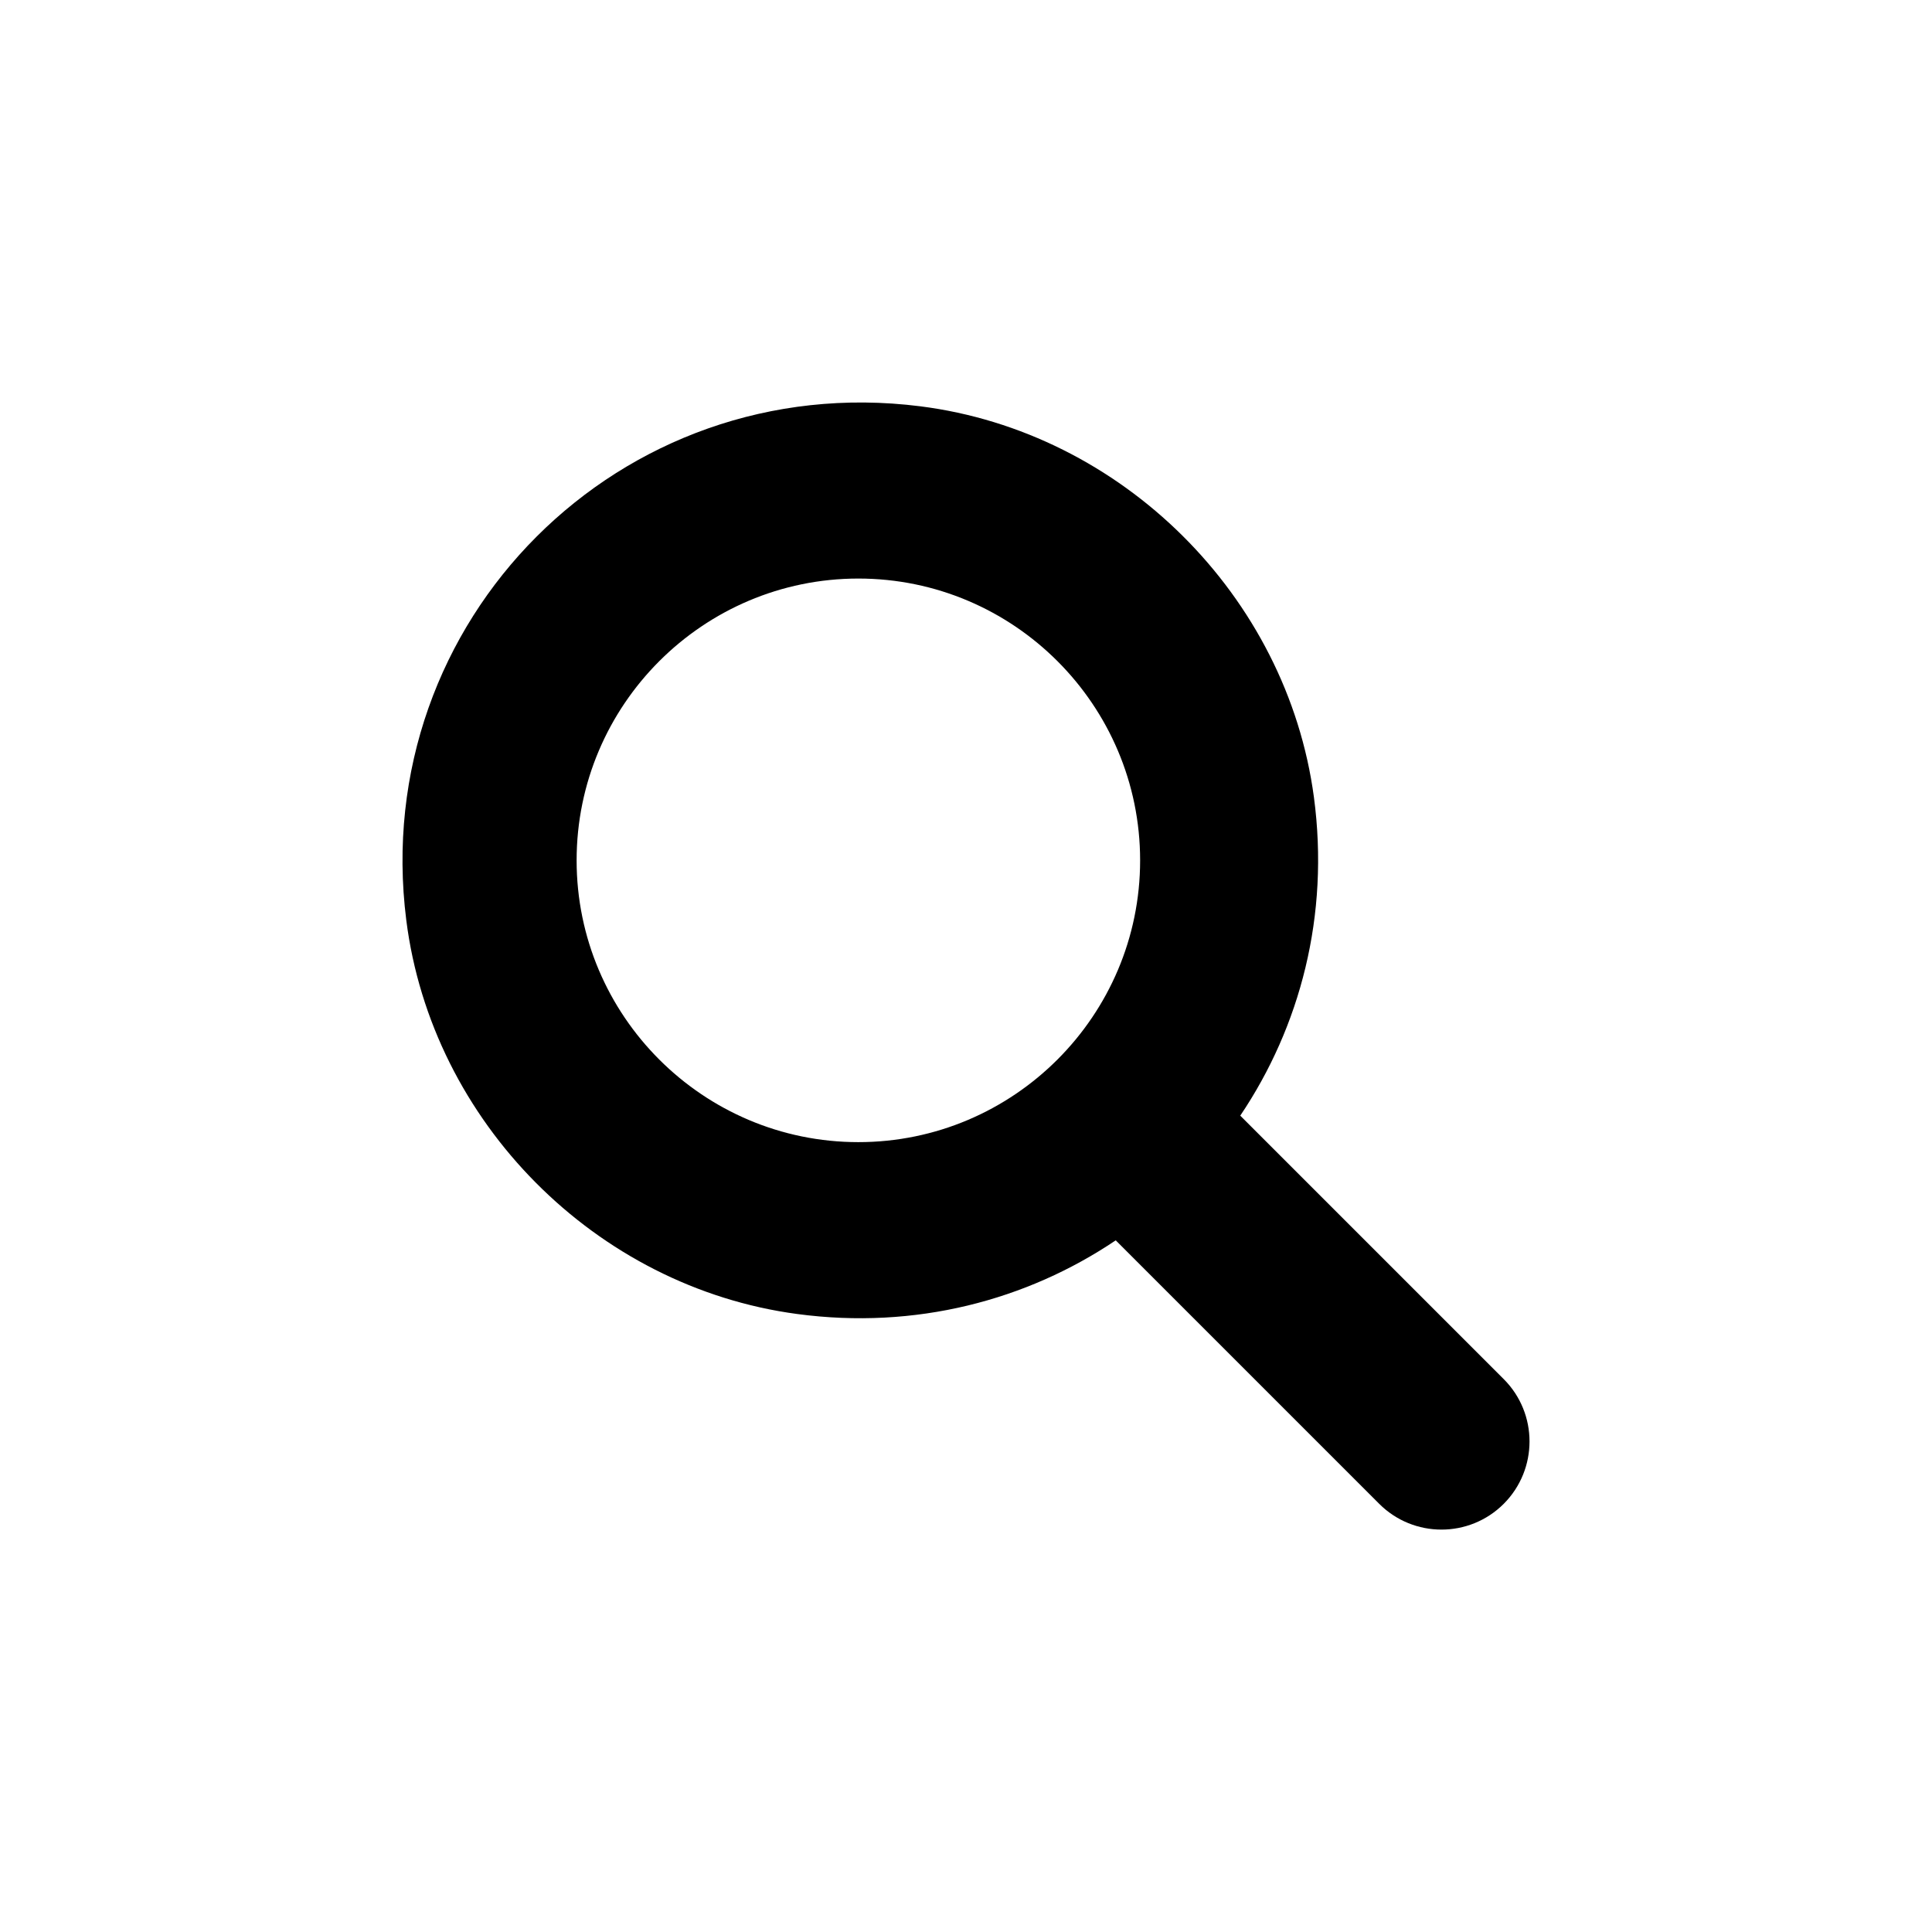
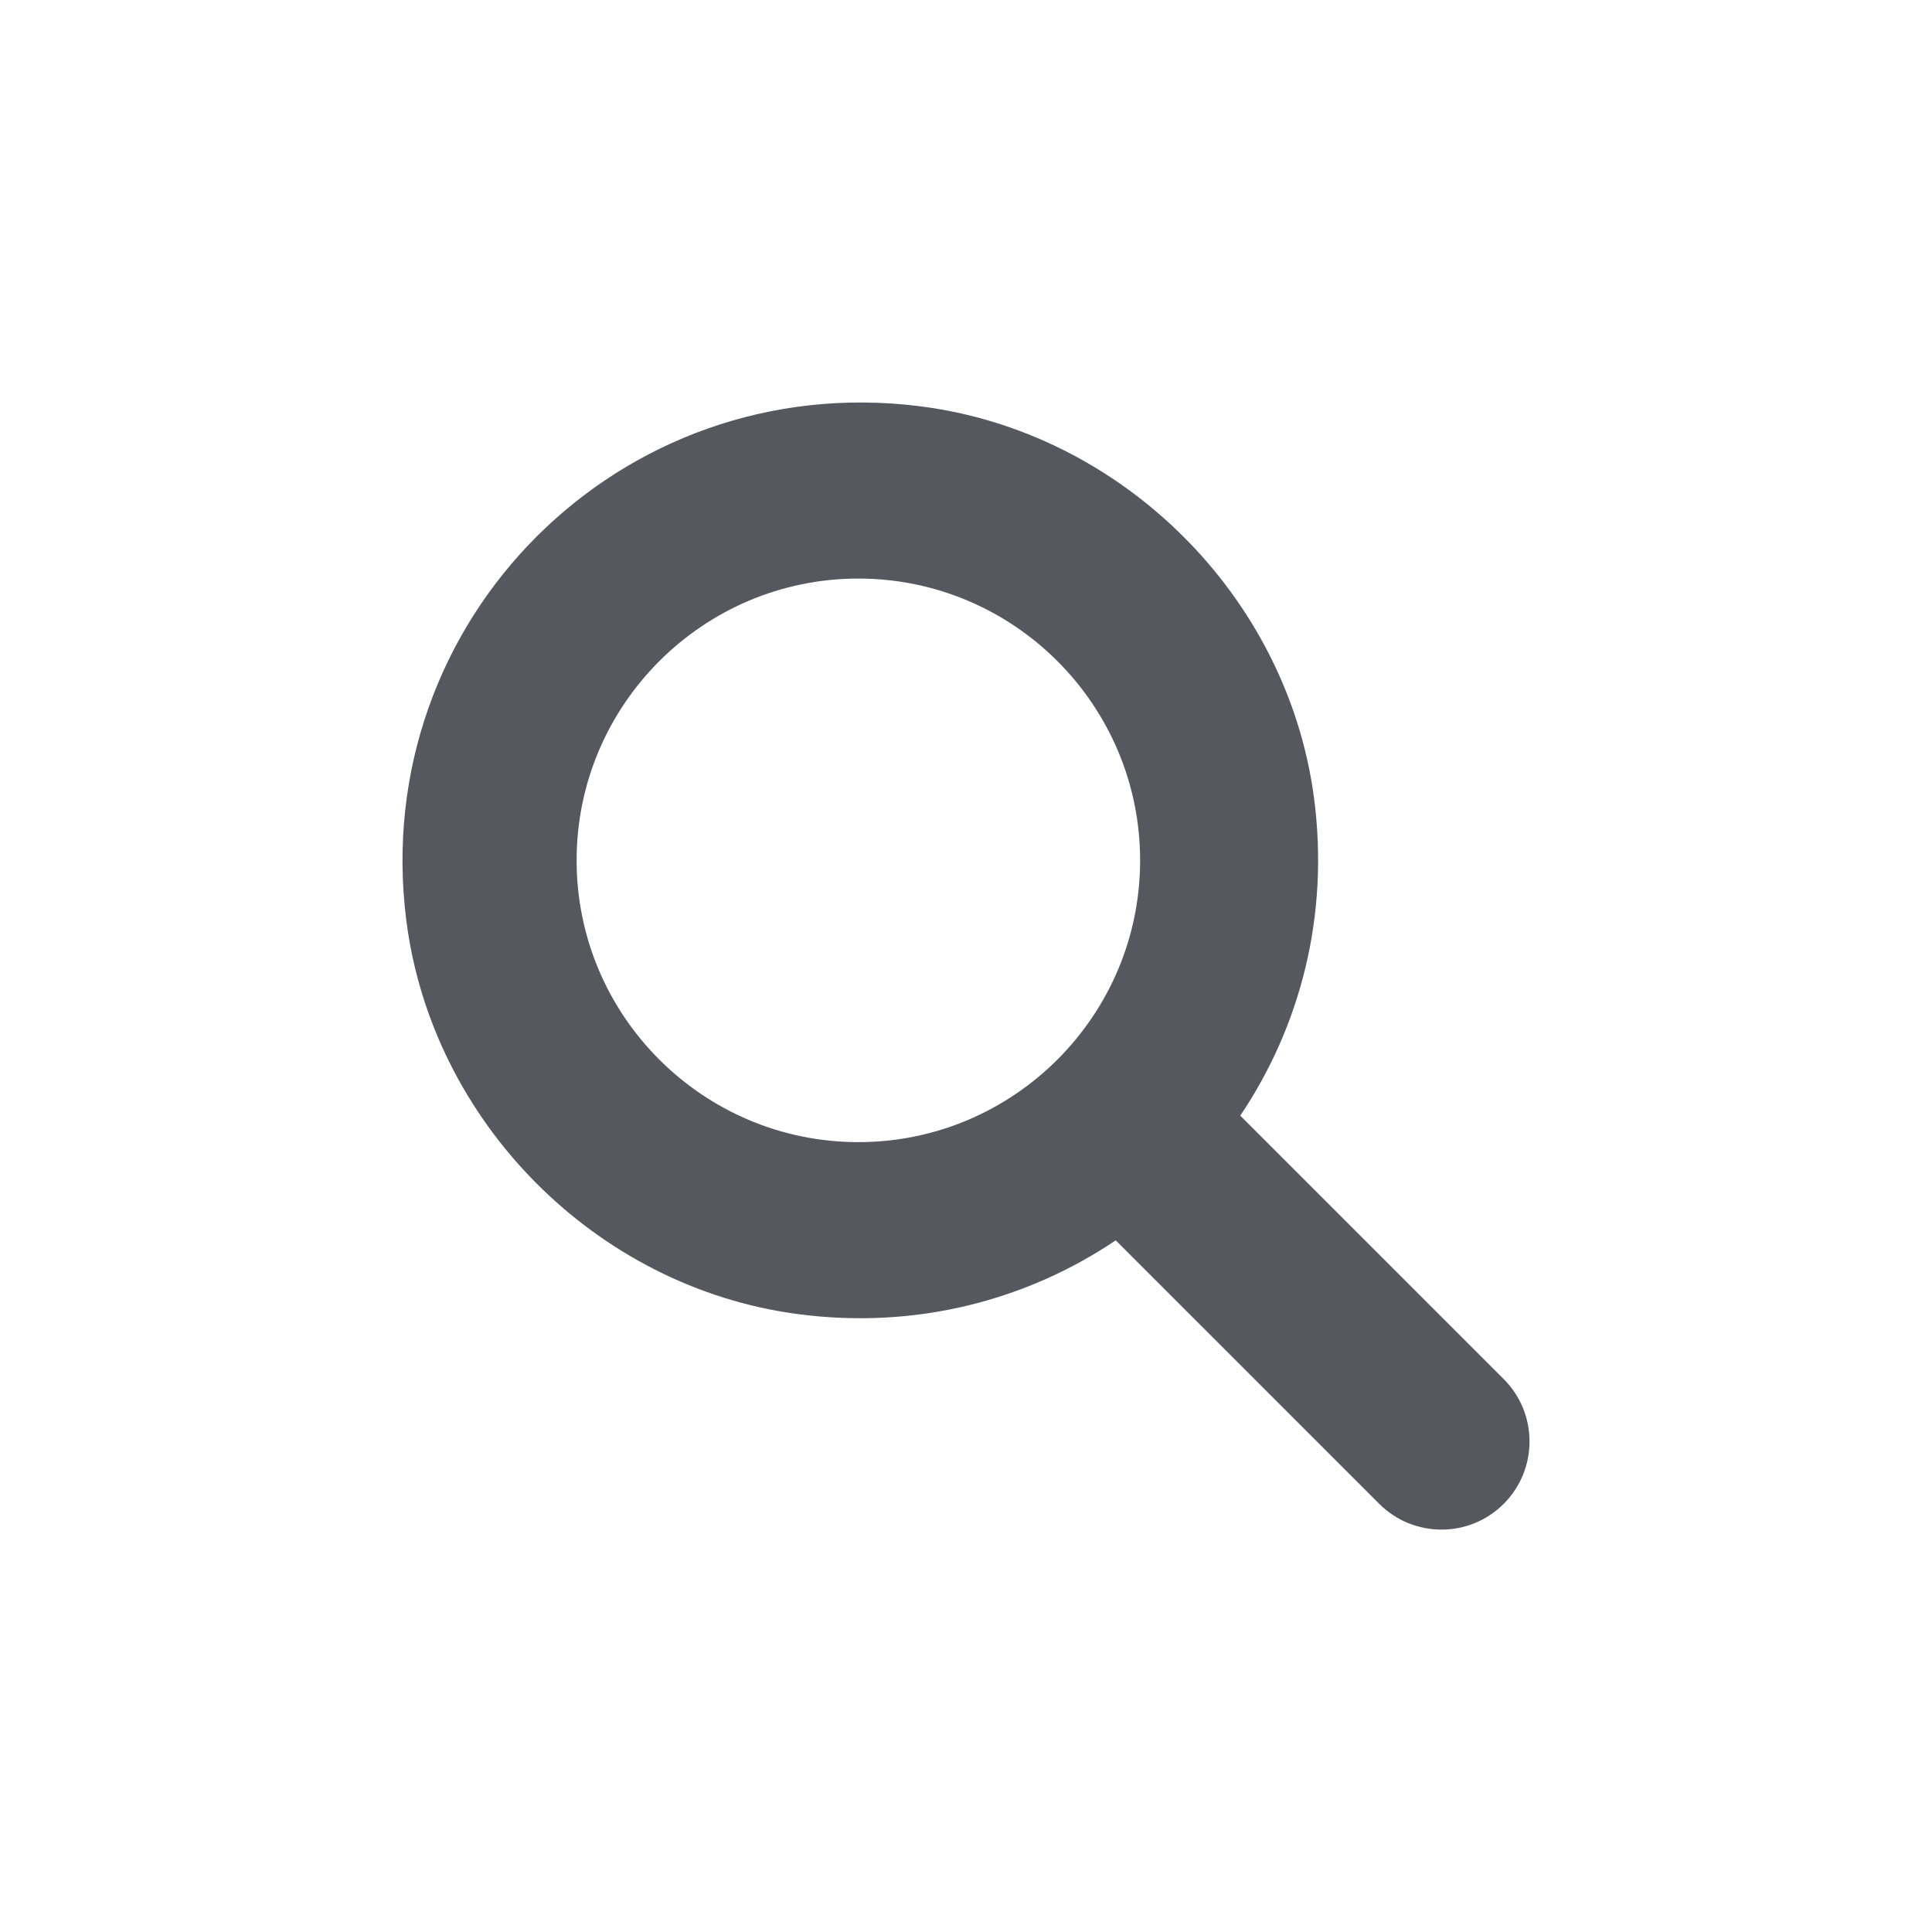
- <svg xmlns="http://www.w3.org/2000/svg" viewBox="0 0 24 24">
-   <path d="M18.68 17.132L15.407 13.859C16.151 12.754 16.518 11.374 16.322 9.903C15.987 7.401 13.936 5.364 11.431 5.047C7.707 4.576 4.576 7.707 5.047 11.431C5.364 13.937 7.401 15.989 9.903 16.323C11.374 16.52 12.755 16.152 13.86 15.408L17.133 18.681C17.56 19.108 18.253 19.108 18.68 18.681C19.107 18.253 19.107 17.559 18.68 17.132ZM7.163 10.688C7.163 8.758 8.733 7.187 10.663 7.187C12.593 7.187 14.163 8.758 14.163 10.688C14.163 12.617 12.593 14.188 10.663 14.188C8.733 14.188 7.163 12.618 7.163 10.688Z" />
+ <svg xmlns="http://www.w3.org/2000/svg" width="24" height="24" viewBox="0 0 24 24" fill="none">
+   <path d="M18.68 17.132L15.407 13.859C16.151 12.754 16.518 11.374 16.322 9.903C15.987 7.401 13.936 5.364 11.431 5.047C7.707 4.576 4.576 7.707 5.047 11.431C5.364 13.937 7.401 15.989 9.903 16.323C11.374 16.52 12.755 16.152 13.86 15.408L17.133 18.681C17.56 19.108 18.253 19.108 18.68 18.681C19.107 18.253 19.107 17.559 18.68 17.132ZM7.163 10.688C7.163 8.758 8.733 7.187 10.663 7.187C12.593 7.187 14.163 8.758 14.163 10.688C14.163 12.617 12.593 14.188 10.663 14.188C8.733 14.188 7.163 12.618 7.163 10.688Z" fill="#55585E" />
</svg>
